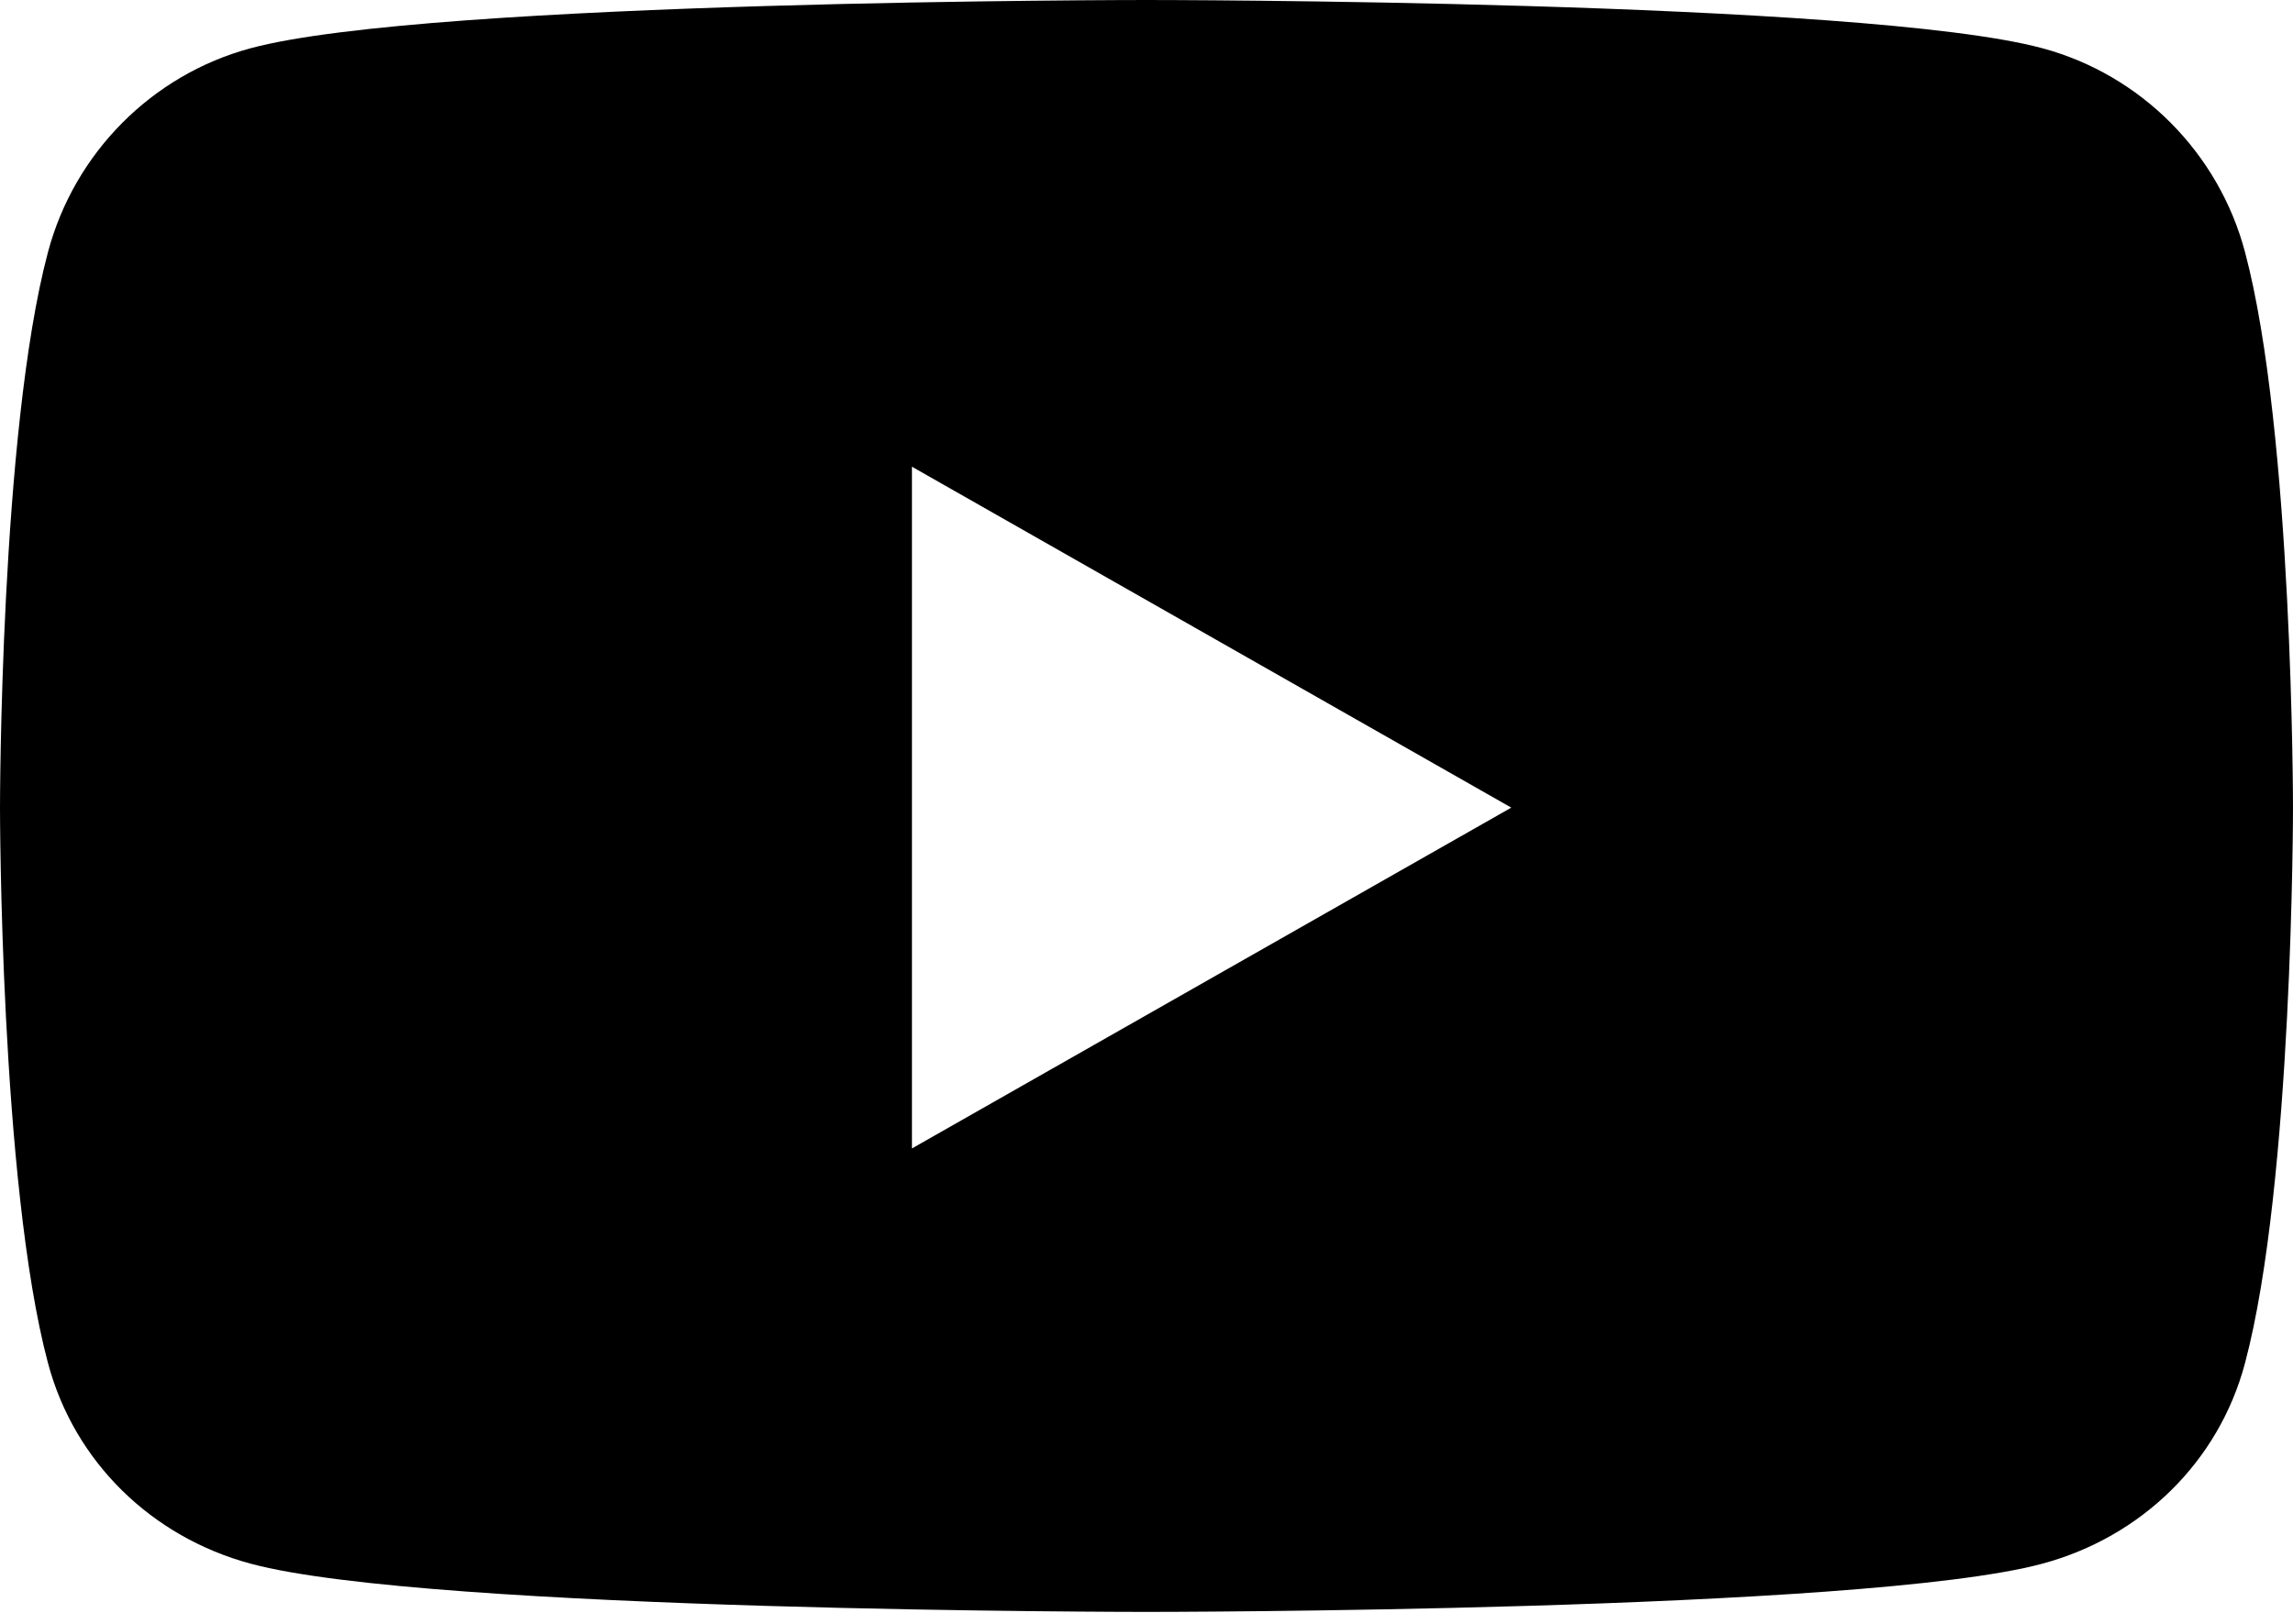
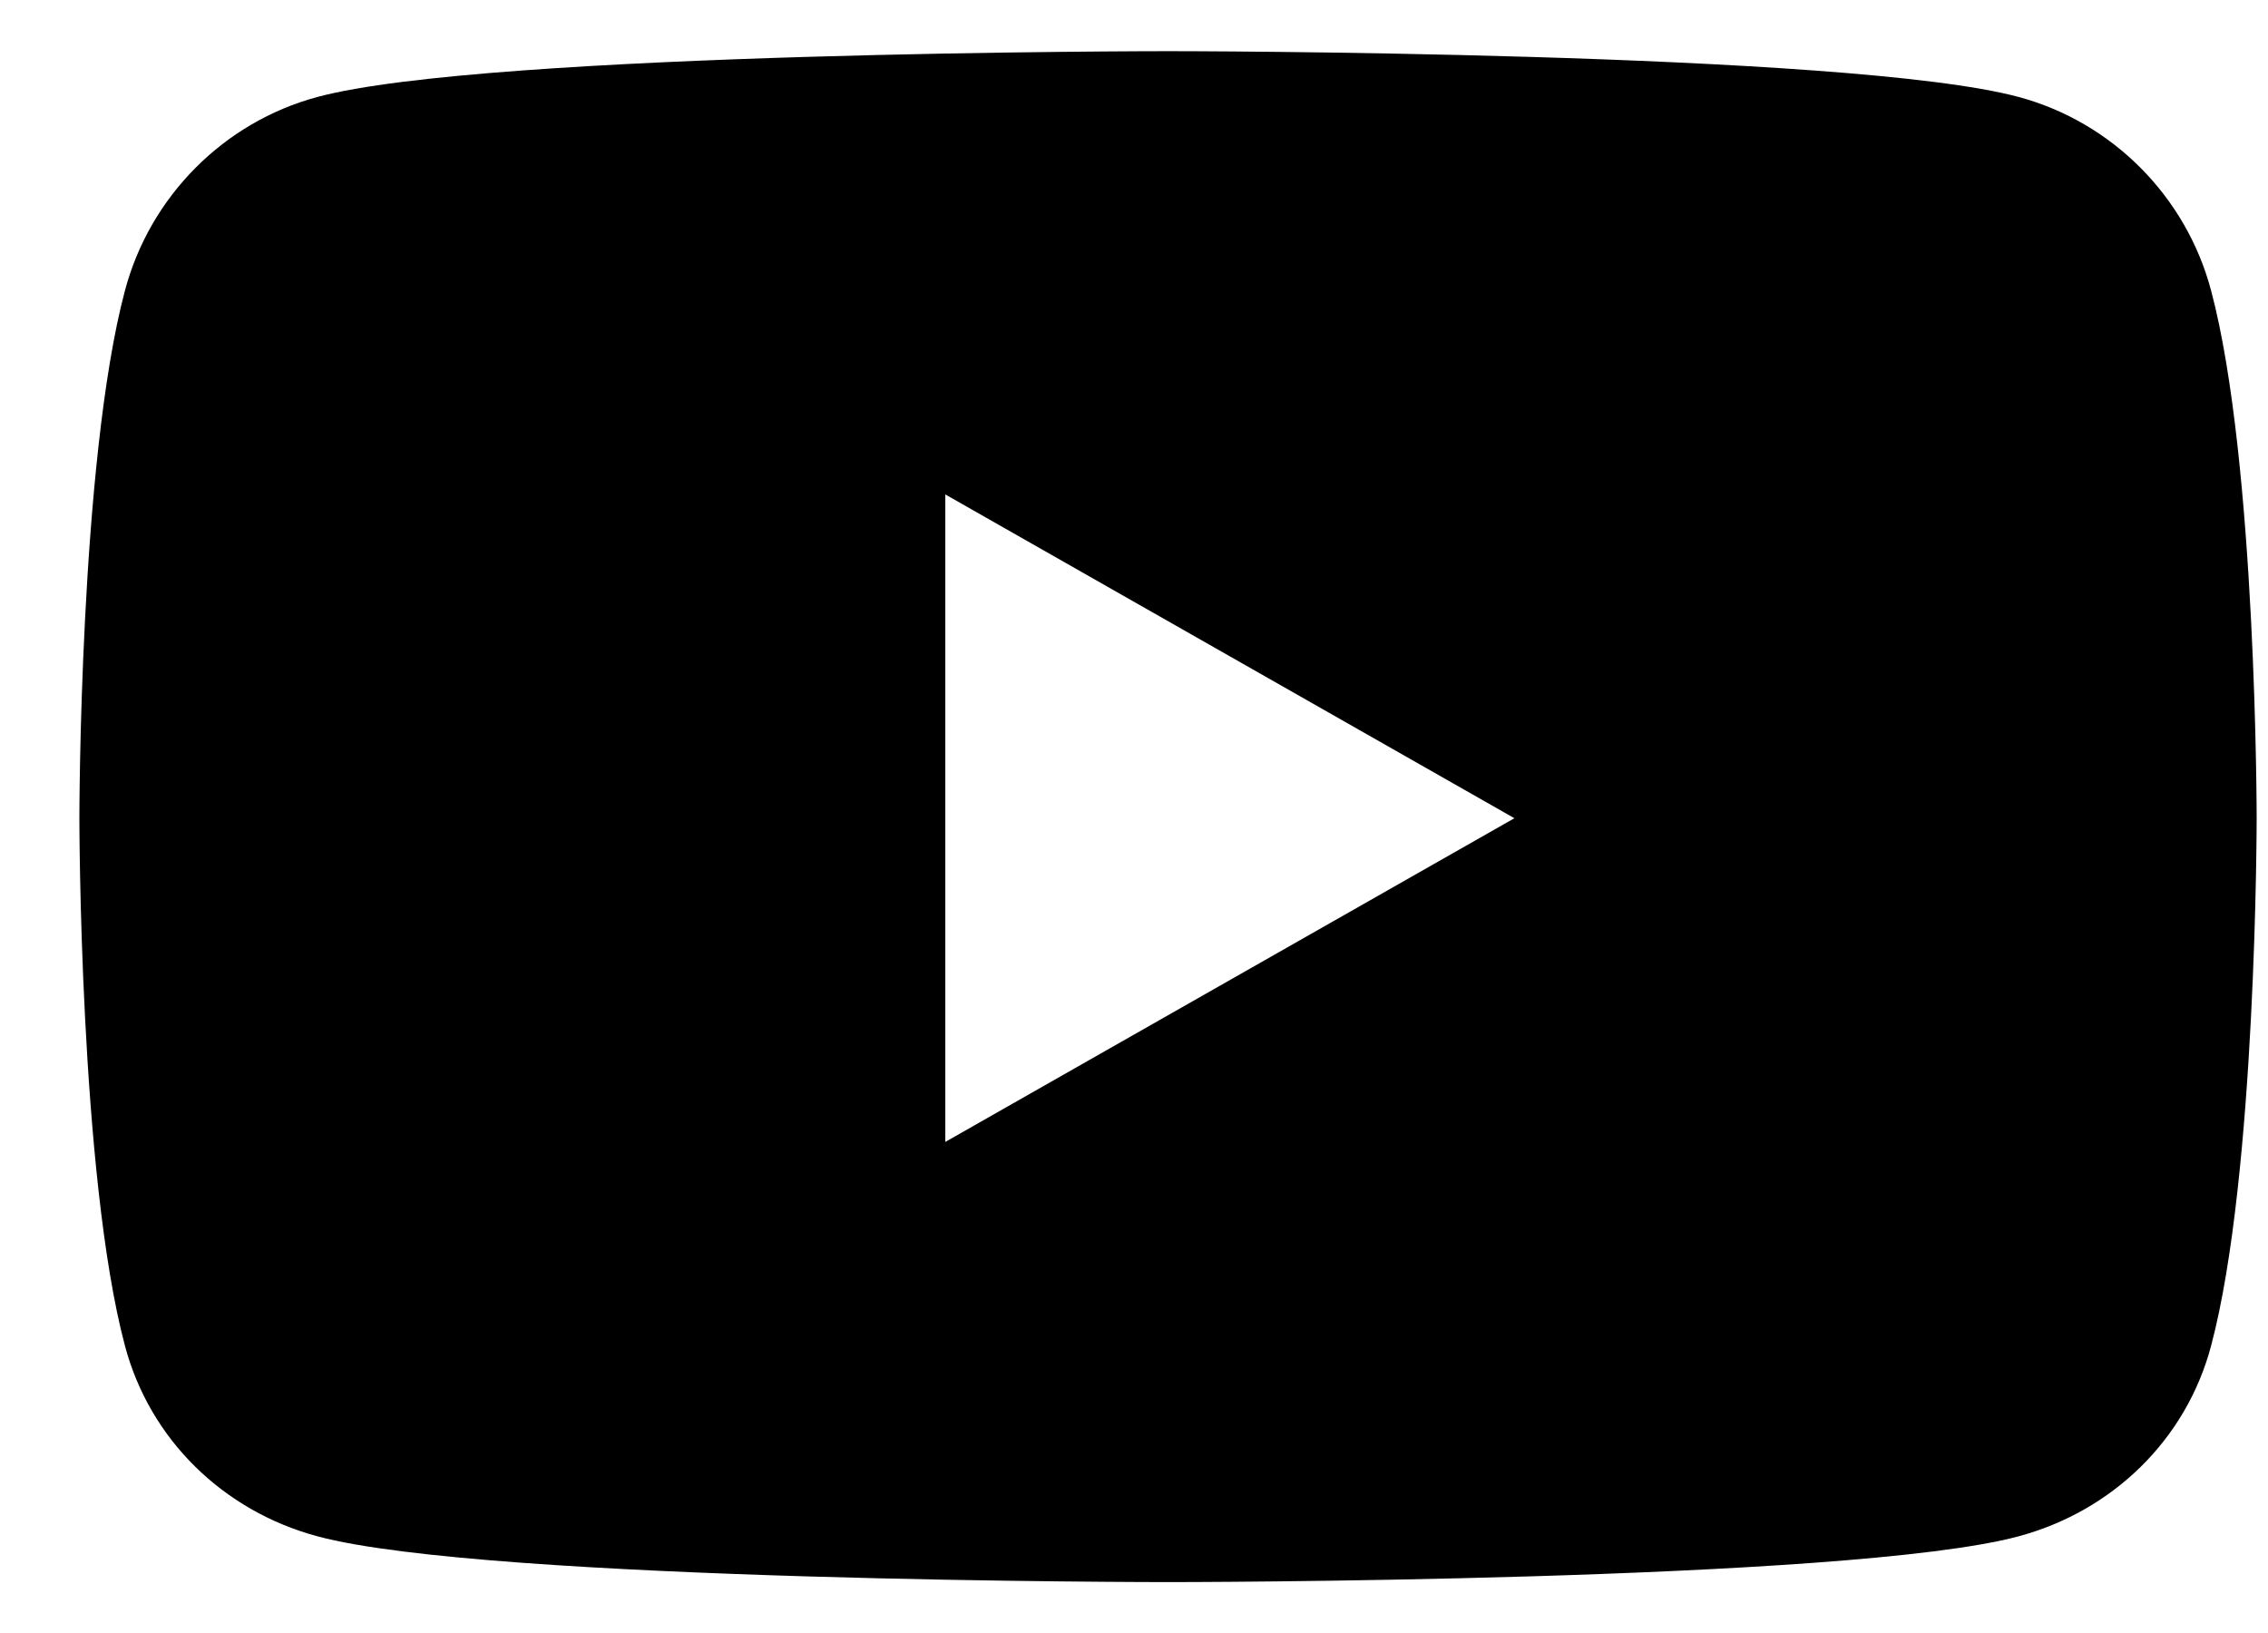
- <svg xmlns="http://www.w3.org/2000/svg" width="24" height="17" viewBox="0 0 24 17" fill="none">
-   <path d="M23.498 2.64C23.223 1.601 22.409 0.783 21.377 0.505C19.505 0 12 0 12 0C12 0 4.495 0 2.623 0.505C1.591 0.783 0.778 1.601 0.502 2.64C0 4.524 0 8.455 0 8.455C0 8.455 0 12.385 0.502 14.269C0.778 15.308 1.591 16.092 2.623 16.37C4.495 16.875 12 16.875 12 16.875C12 16.875 19.505 16.875 21.377 16.37C22.409 16.092 23.223 15.308 23.498 14.269C24 12.385 24 8.455 24 8.455C24 8.455 24 4.524 23.498 2.64V2.64ZM9.545 12.023V4.886L15.818 8.455L9.545 12.023V12.023Z" fill="black" />
+ <svg xmlns="http://www.w3.org/2000/svg" width="25" height="18" viewBox="0 0 25 18" fill="none">
+   <path d="M24.373 3.204C24.098 2.165 23.284 1.347 22.252 1.069C20.38 0.564 12.875 0.564 12.875 0.564C12.875 0.564 5.37 0.564 3.498 1.069C2.466 1.347 1.653 2.165 1.377 3.204C0.875 5.088 0.875 9.018 0.875 9.018C0.875 9.018 0.875 12.949 1.377 14.833C1.653 15.872 2.466 16.656 3.498 16.934C5.37 17.439 12.875 17.439 12.875 17.439C12.875 17.439 20.38 17.439 22.252 16.934C23.284 16.656 24.098 15.872 24.373 14.833C24.875 12.949 24.875 9.018 24.875 9.018C24.875 9.018 24.875 5.088 24.373 3.204V3.204ZM10.42 12.587V5.45L16.693 9.019L10.42 12.587V12.587Z" fill="black" />
</svg>
